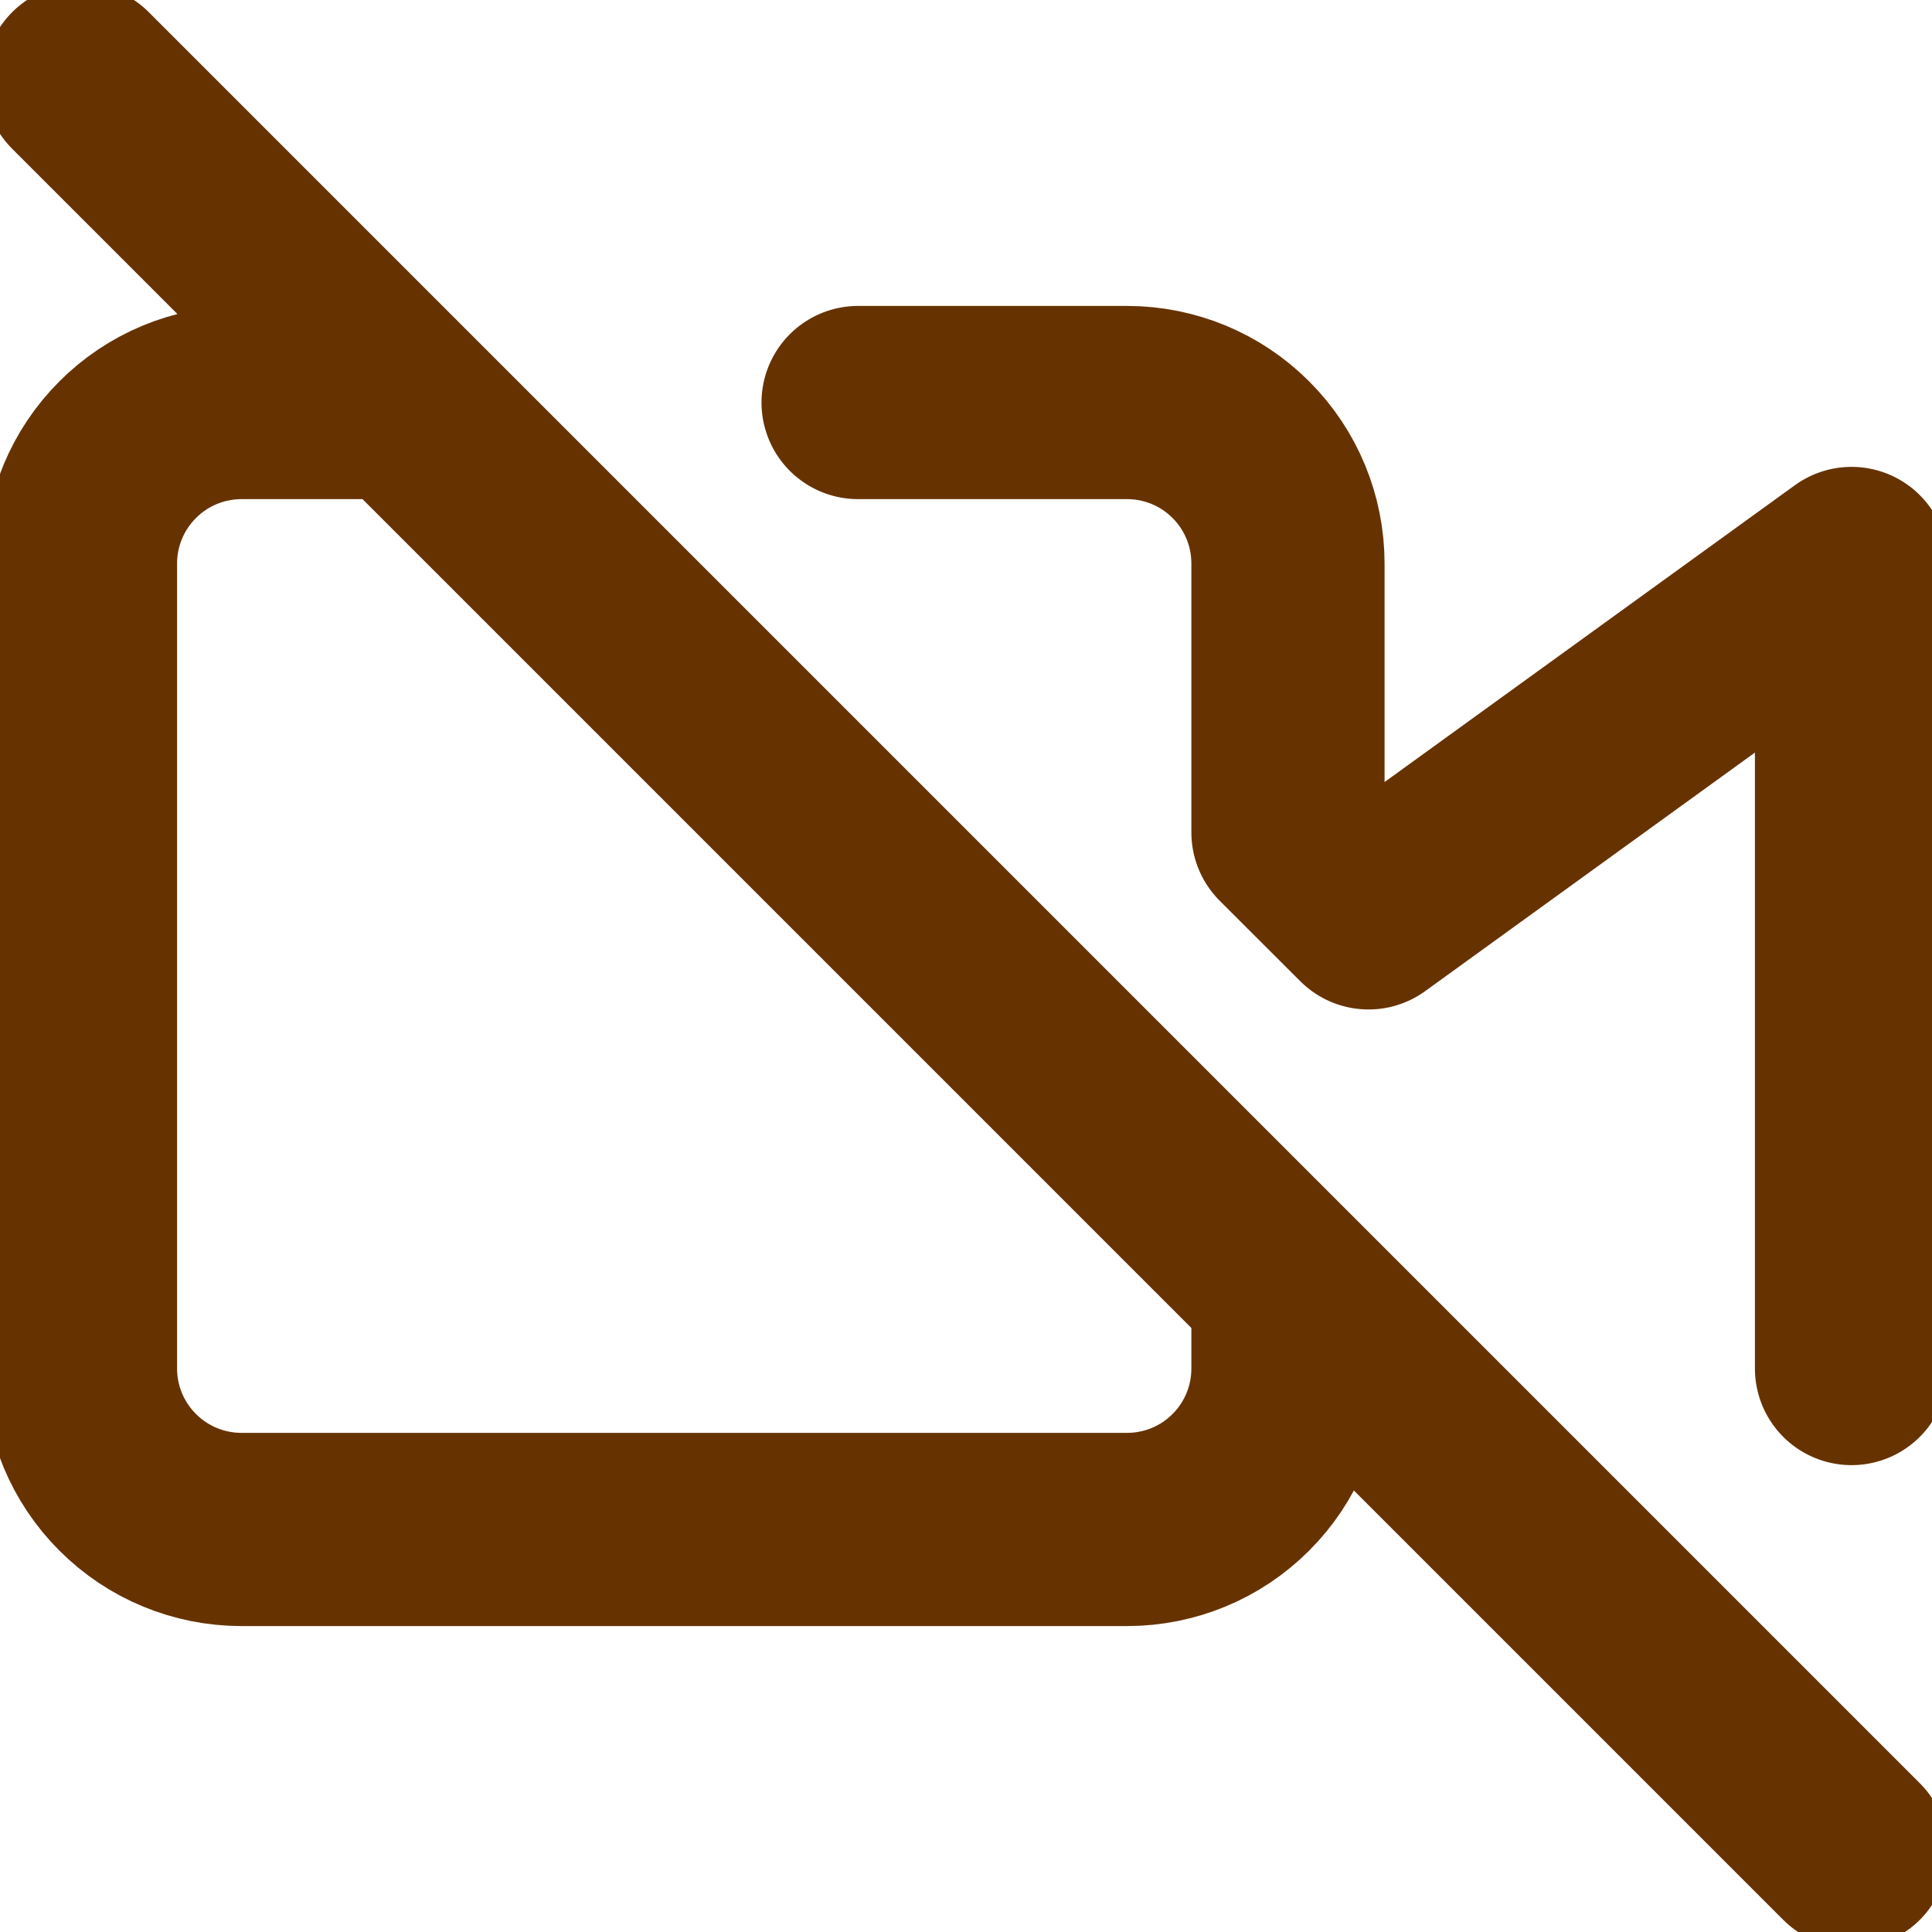
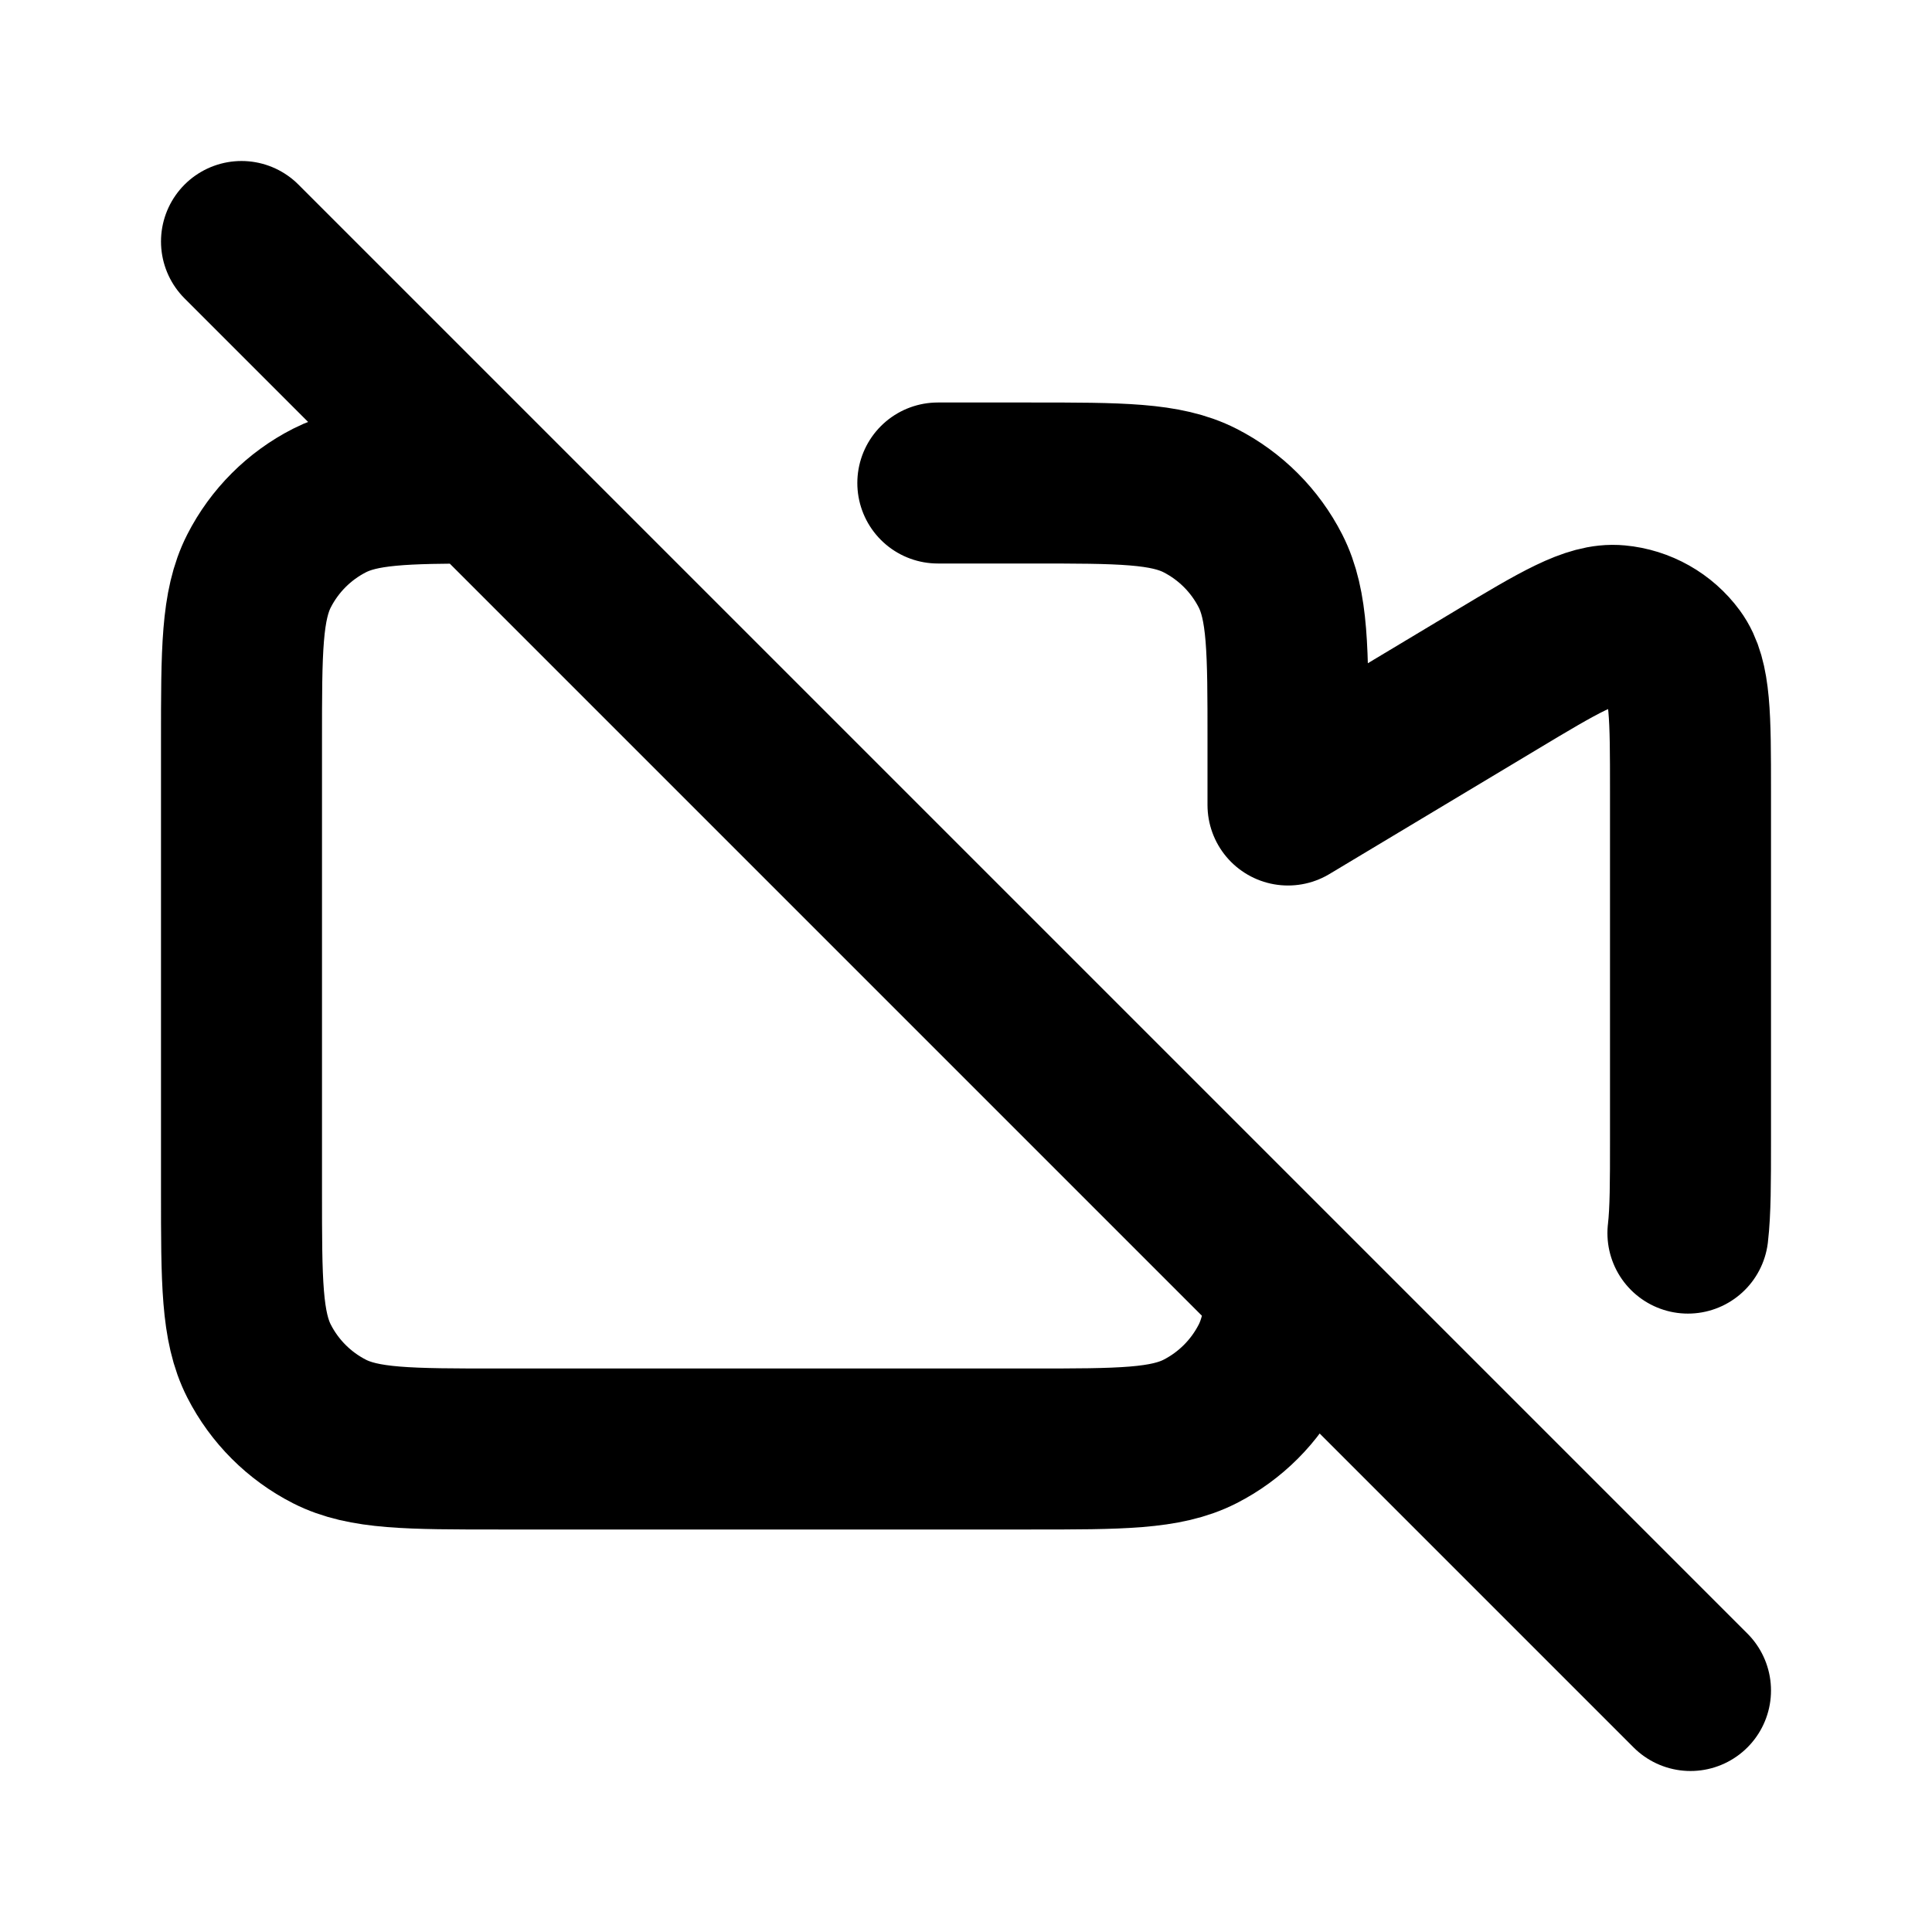
- <svg xmlns="http://www.w3.org/2000/svg" width="20" height="20" viewBox="0 0 20 20" fill="none">
-   <path d="M13.333 13.333V14.167C13.333 14.609 13.158 15.033 12.845 15.345C12.533 15.658 12.109 15.833 11.667 15.833H2.5C2.058 15.833 1.634 15.658 1.322 15.345C1.009 15.033 0.833 14.609 0.833 14.167V5.833C0.833 5.391 1.009 4.967 1.322 4.655C1.634 4.342 2.058 4.167 2.5 4.167H4.167M8.883 4.167H11.667C12.109 4.167 12.533 4.342 12.845 4.655C13.158 4.967 13.333 5.391 13.333 5.833V8.617L14.167 9.45L19.167 5.833V14.167M0.833 0.833L19.167 19.167" stroke="#663300" stroke-width="2" stroke-linecap="round" stroke-linejoin="round" />
+ <svg xmlns="http://www.w3.org/2000/svg" width="800px" height="800px" viewBox="0 0 24 24" fill="none">
+   <path d="M11.65 6H12.8C13.92 6 14.48 6 14.908 6.218C15.284 6.41 15.59 6.716 15.782 7.092C16 7.52 16 8.08 16 9.2V10L18.577 8.454C19.37 7.978 19.767 7.74 20.093 7.771C20.377 7.797 20.637 7.944 20.806 8.174C21 8.438 21 8.901 21 9.826V14.174C21 14.679 21 15.046 20.968 15.318M3 3L6 6M21 21L15.982 15.982M6 6C5.012 6.001 4.494 6.013 4.092 6.218C3.716 6.41 3.41 6.716 3.218 7.092C3 7.52 3 8.08 3 9.2V14.8C3 15.92 3 16.48 3.218 16.908C3.41 17.284 3.716 17.59 4.092 17.782C4.52 18 5.08 18 6.2 18H12.8C13.92 18 14.48 18 14.908 17.782C15.284 17.59 15.59 17.284 15.782 16.908C15.905 16.667 15.959 16.384 15.982 15.982M6 6L15.982 15.982" stroke="#000000" stroke-width="2" stroke-linecap="round" stroke-linejoin="round" />
</svg>
